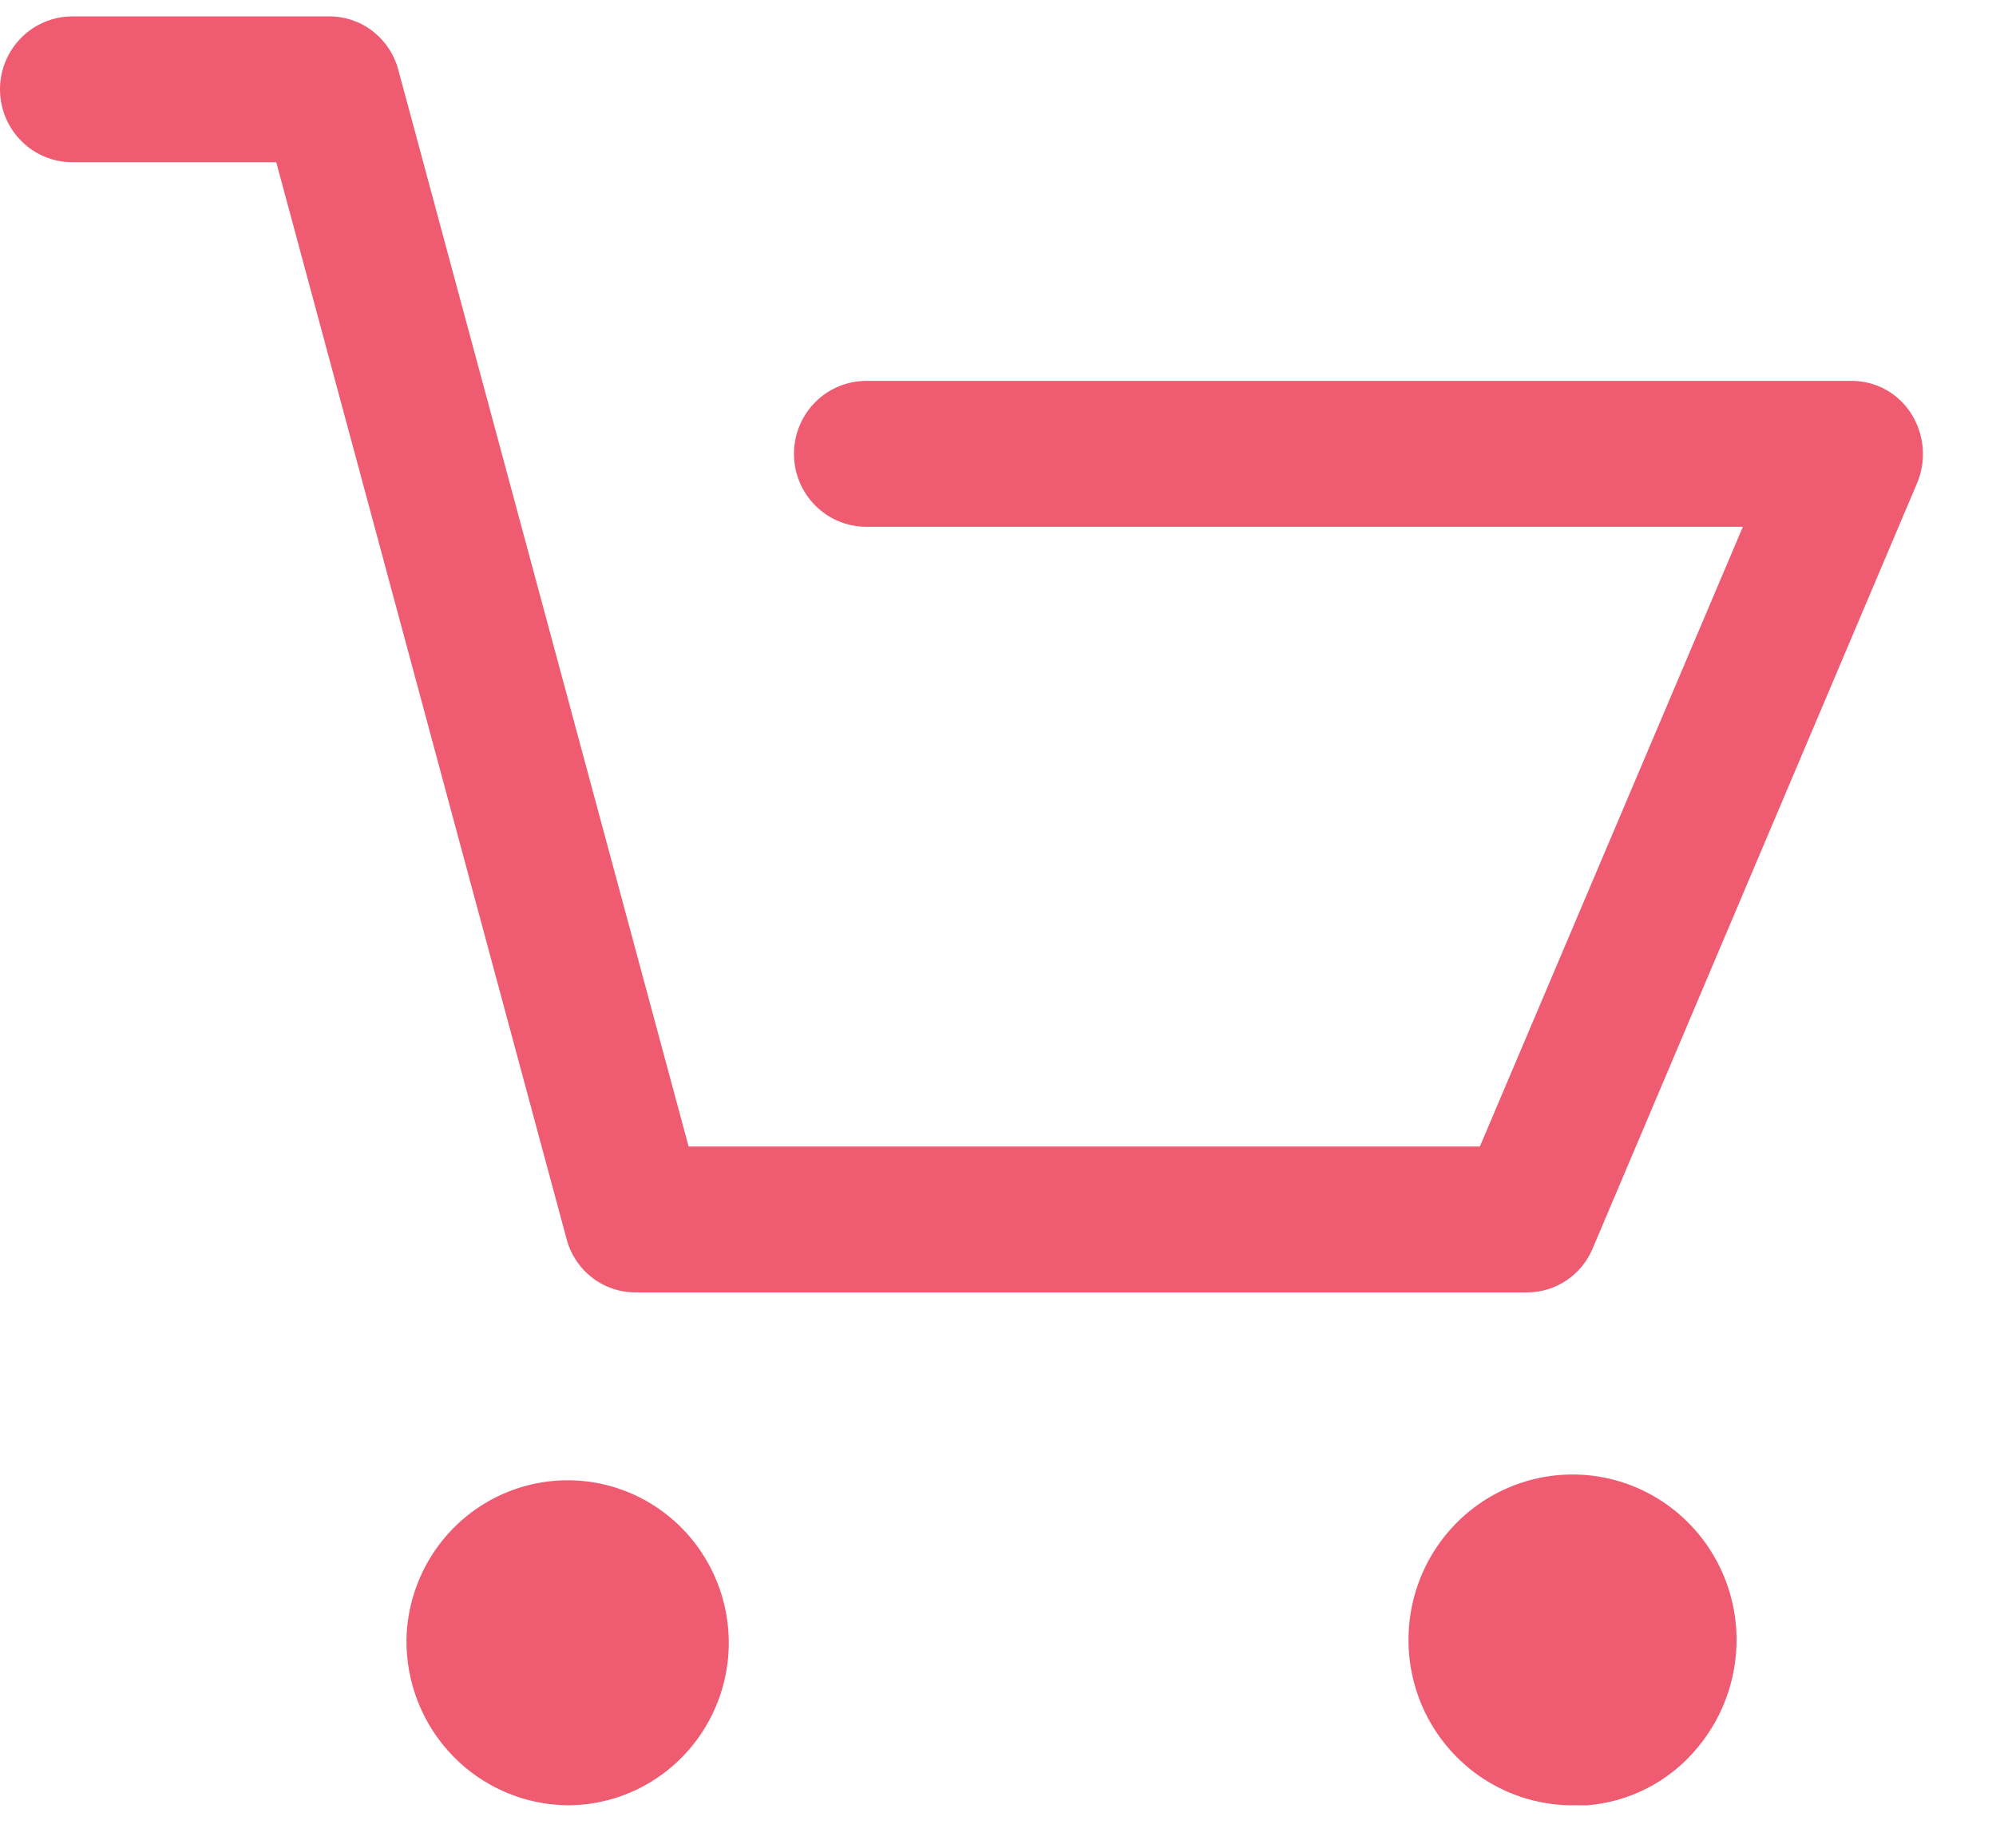
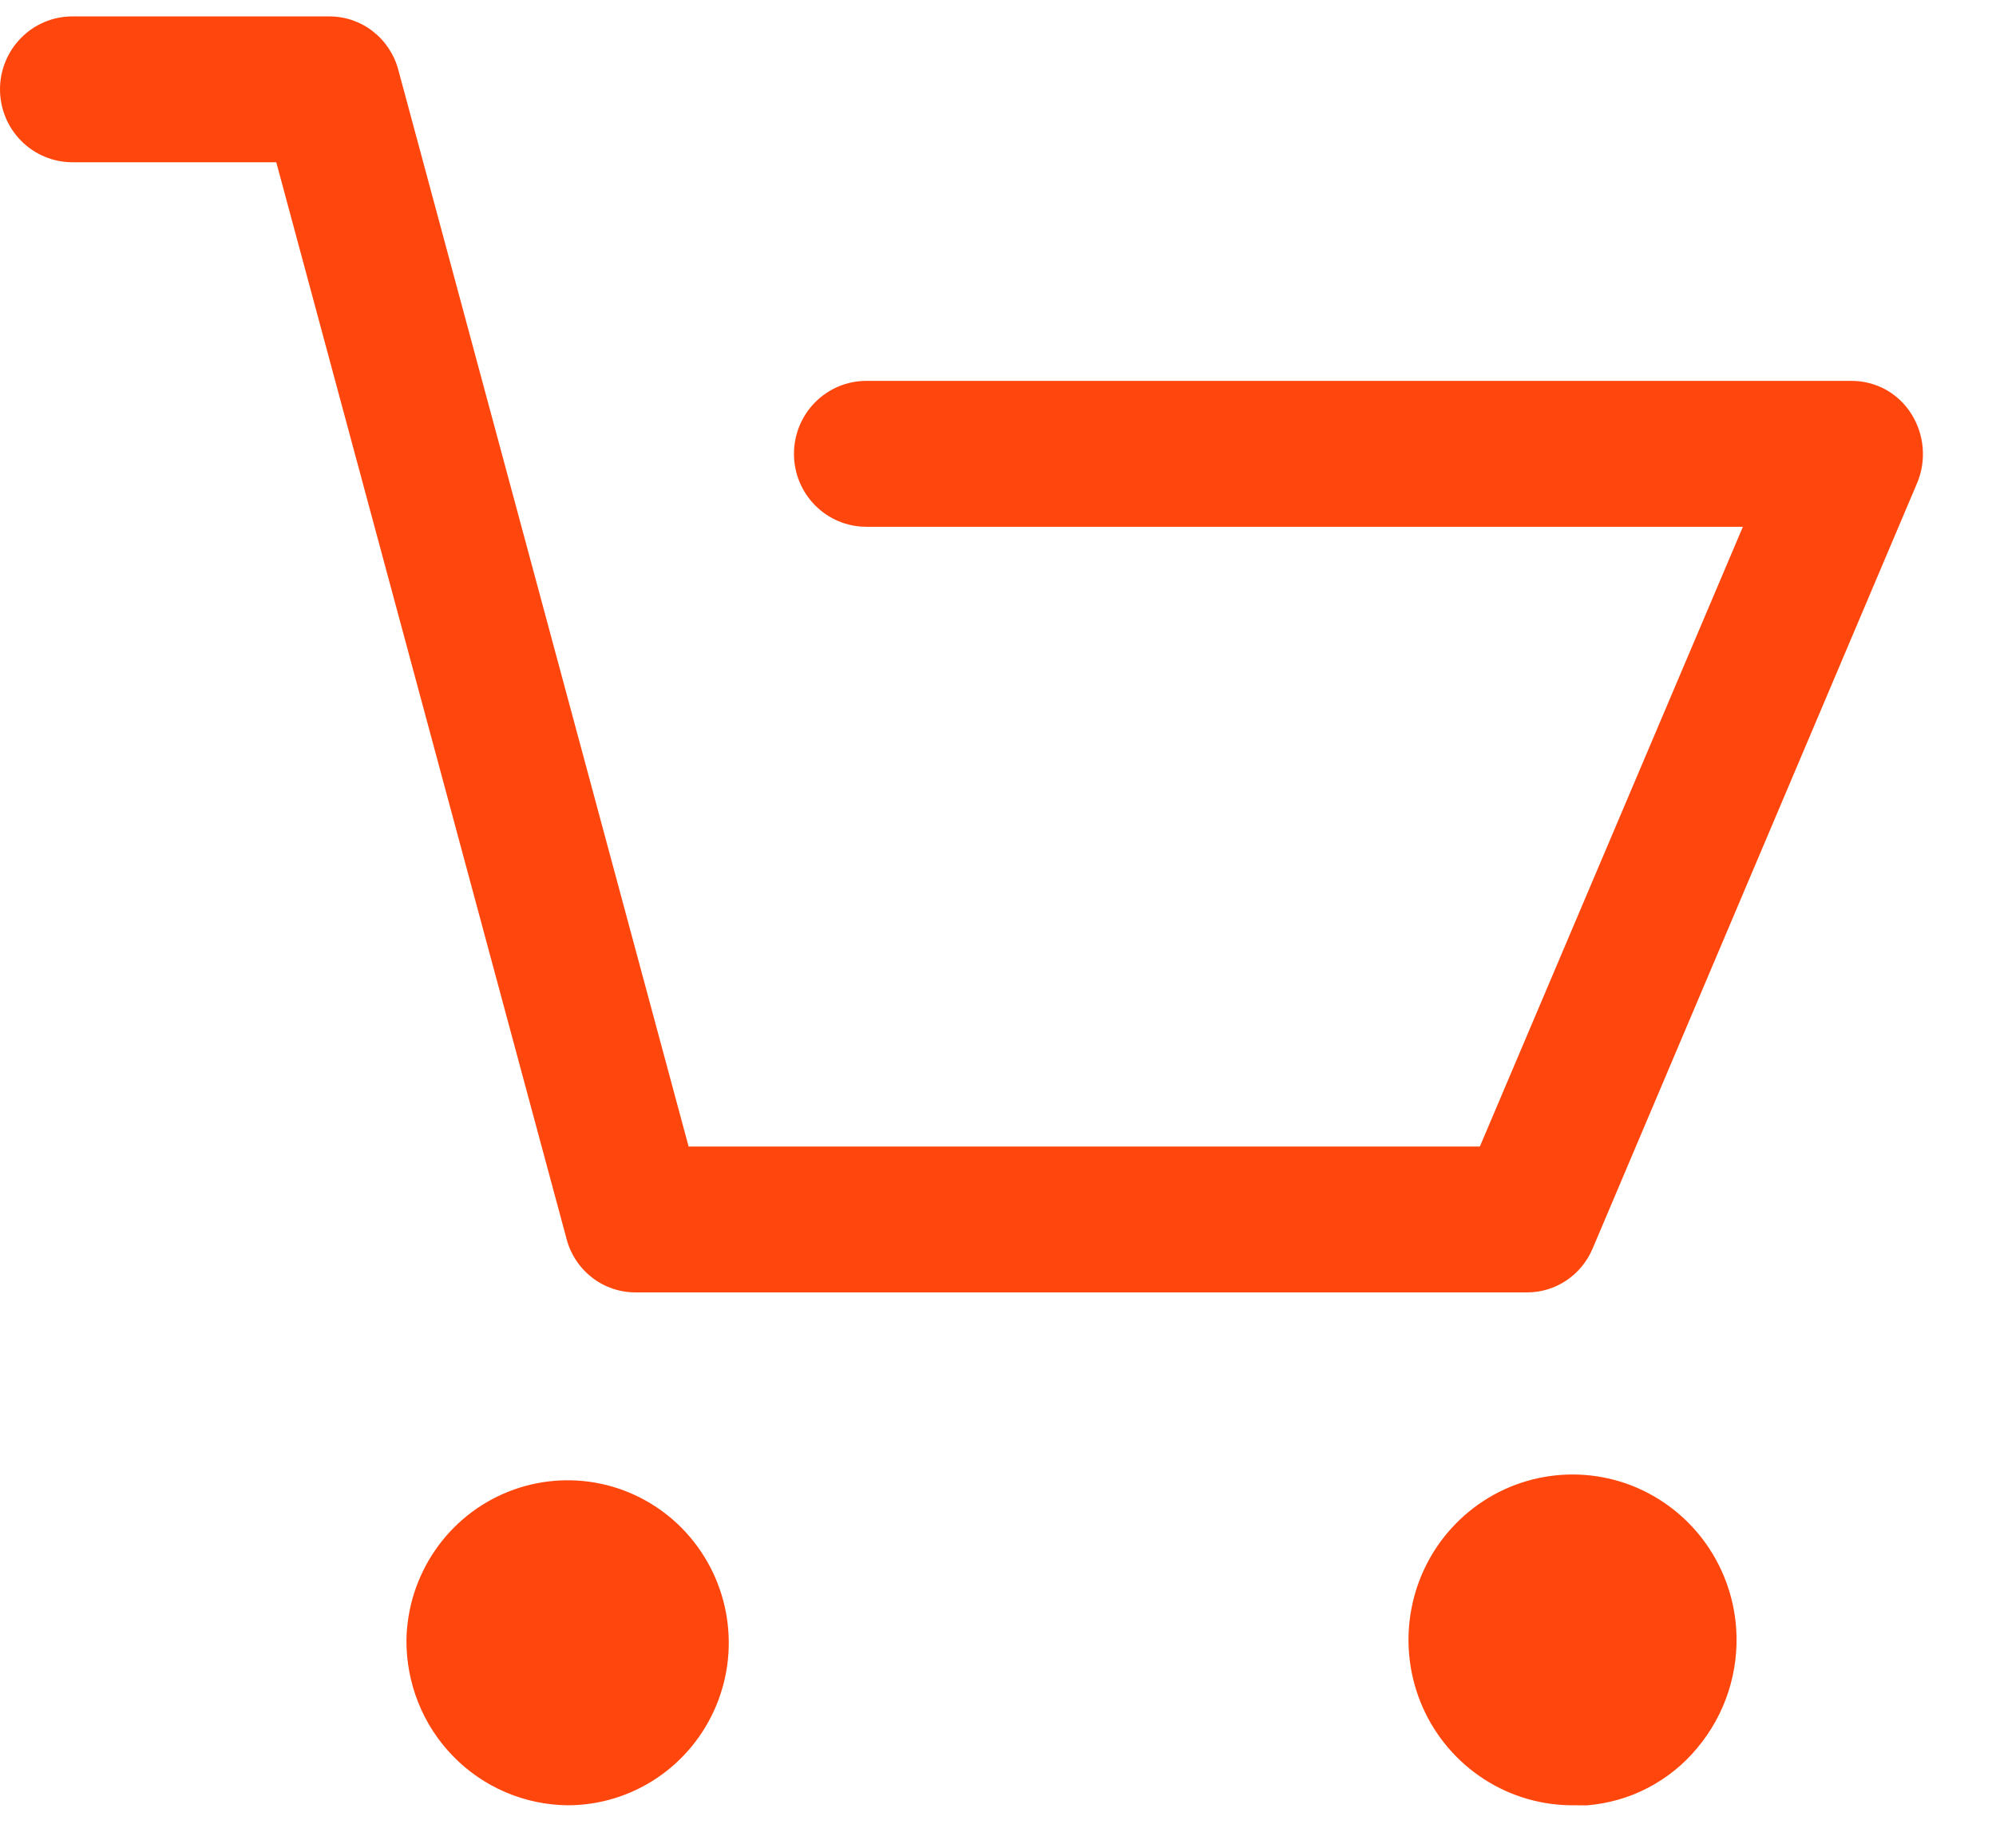
<svg xmlns="http://www.w3.org/2000/svg" width="27" height="25" viewBox="0 0 27 25" fill="none">
-   <path d="M5.498 22.185C5.506 21.752 5.641 21.331 5.885 20.975C6.129 20.619 6.473 20.343 6.872 20.183C7.271 20.023 7.708 19.985 8.128 20.074C8.548 20.163 8.933 20.376 9.234 20.685C9.534 20.994 9.738 21.386 9.819 21.811C9.9 22.236 9.855 22.676 9.688 23.076C9.522 23.475 9.243 23.816 8.885 24.056C8.528 24.296 8.108 24.424 7.678 24.424C7.39 24.421 7.104 24.361 6.838 24.247C6.572 24.133 6.331 23.968 6.129 23.76C5.926 23.552 5.766 23.306 5.658 23.035C5.55 22.765 5.496 22.476 5.498 22.185ZM21.305 24.424C20.871 24.43 20.445 24.309 20.08 24.074C19.714 23.839 19.425 23.502 19.247 23.103C19.07 22.704 19.012 22.262 19.081 21.83C19.15 21.399 19.342 20.997 19.635 20.675C19.928 20.352 20.308 20.124 20.728 20.017C21.148 19.91 21.59 19.929 22 20.072C22.409 20.216 22.768 20.477 23.032 20.824C23.296 21.171 23.453 21.588 23.485 22.024C23.527 22.616 23.337 23.2 22.956 23.652C22.771 23.875 22.544 24.057 22.288 24.19C22.032 24.323 21.752 24.402 21.465 24.425L21.305 24.424ZM8.594 17.485C8.381 17.485 8.175 17.414 8.007 17.283C7.839 17.152 7.718 16.969 7.664 16.762L3.737 2.195H0.979C0.719 2.195 0.47 2.091 0.287 1.906C0.103 1.721 0 1.47 0 1.208C0 0.947 0.103 0.696 0.287 0.511C0.47 0.326 0.719 0.222 0.979 0.222H4.458C4.67 0.222 4.876 0.293 5.044 0.424C5.212 0.555 5.333 0.738 5.388 0.945L9.315 15.512H20.018L23.576 7.127H11.719C11.459 7.127 11.21 7.023 11.027 6.838C10.843 6.653 10.74 6.402 10.74 6.14C10.74 5.878 10.843 5.627 11.027 5.442C11.21 5.257 11.459 5.153 11.719 5.153H25.053C25.213 5.154 25.37 5.195 25.51 5.272C25.65 5.35 25.768 5.462 25.854 5.598C25.941 5.736 25.994 5.893 26.008 6.056C26.022 6.22 25.997 6.384 25.933 6.535L21.543 16.893C21.469 17.068 21.346 17.218 21.189 17.323C21.033 17.428 20.849 17.485 20.66 17.485H8.594Z" fill="#EF5B70" />
+   <path d="M5.498 22.185C5.506 21.752 5.641 21.331 5.885 20.975C6.129 20.619 6.473 20.343 6.872 20.183C7.271 20.023 7.708 19.985 8.128 20.074C8.548 20.163 8.933 20.376 9.234 20.685C9.534 20.994 9.738 21.386 9.819 21.811C9.9 22.236 9.855 22.676 9.688 23.076C9.522 23.475 9.243 23.816 8.885 24.056C8.528 24.296 8.108 24.424 7.678 24.424C7.39 24.421 7.104 24.361 6.838 24.247C6.572 24.133 6.331 23.968 6.129 23.76C5.926 23.552 5.766 23.306 5.658 23.035C5.55 22.765 5.496 22.476 5.498 22.185ZM21.305 24.424C20.871 24.43 20.445 24.309 20.08 24.074C19.714 23.839 19.425 23.502 19.247 23.103C19.07 22.704 19.012 22.262 19.081 21.83C19.15 21.399 19.342 20.997 19.635 20.675C19.928 20.352 20.308 20.124 20.728 20.017C21.148 19.91 21.59 19.929 22 20.072C22.409 20.216 22.768 20.477 23.032 20.824C23.296 21.171 23.453 21.588 23.485 22.024C23.527 22.616 23.337 23.2 22.956 23.652C22.771 23.875 22.544 24.057 22.288 24.19C22.032 24.323 21.752 24.402 21.465 24.425L21.305 24.424ZM8.594 17.485C8.381 17.485 8.175 17.414 8.007 17.283C7.839 17.152 7.718 16.969 7.664 16.762L3.737 2.195H0.979C0.719 2.195 0.47 2.091 0.287 1.906C0.103 1.721 0 1.47 0 1.208C0 0.947 0.103 0.696 0.287 0.511C0.47 0.326 0.719 0.222 0.979 0.222H4.458C4.67 0.222 4.876 0.293 5.044 0.424C5.212 0.555 5.333 0.738 5.388 0.945L9.315 15.512H20.018L23.576 7.127H11.719C11.459 7.127 11.21 7.023 11.027 6.838C10.843 6.653 10.74 6.402 10.74 6.14C10.74 5.878 10.843 5.627 11.027 5.442C11.21 5.257 11.459 5.153 11.719 5.153H25.053C25.213 5.154 25.37 5.195 25.51 5.272C25.65 5.35 25.768 5.462 25.854 5.598C25.941 5.736 25.994 5.893 26.008 6.056C26.022 6.22 25.997 6.384 25.933 6.535L21.543 16.893C21.469 17.068 21.346 17.218 21.189 17.323C21.033 17.428 20.849 17.485 20.66 17.485H8.594Z" fill="#FF460D" />
</svg>
